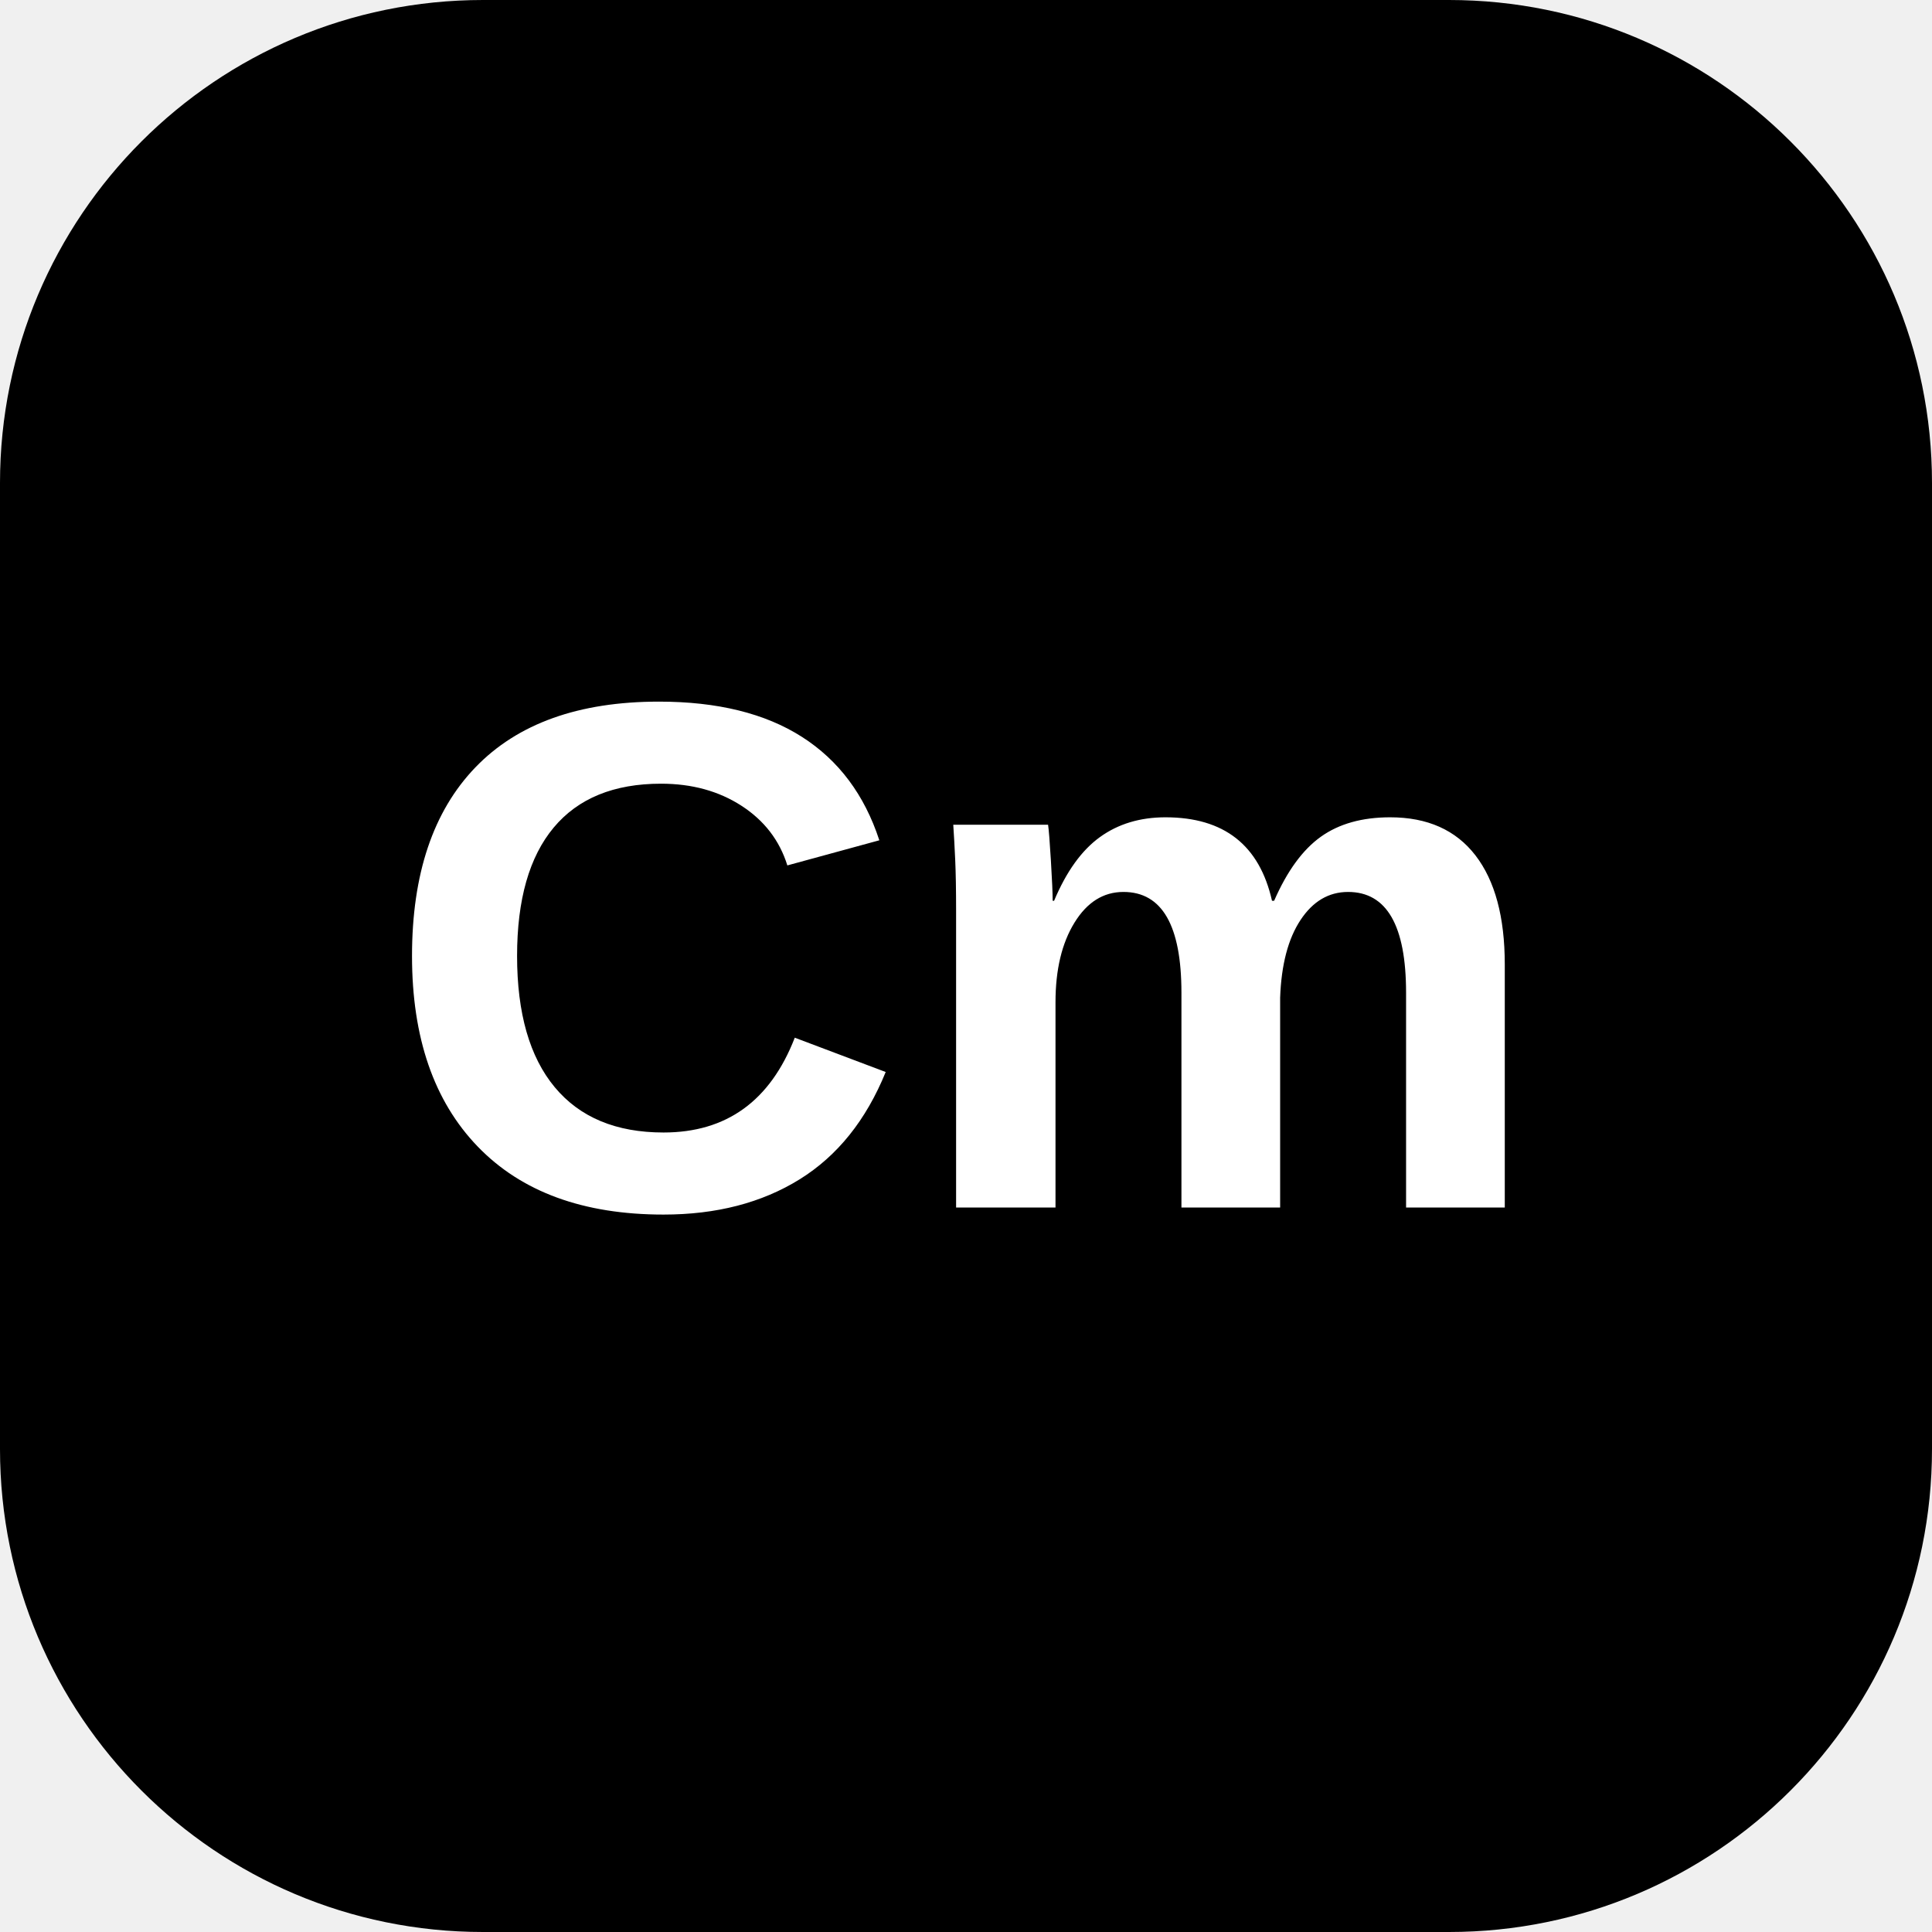
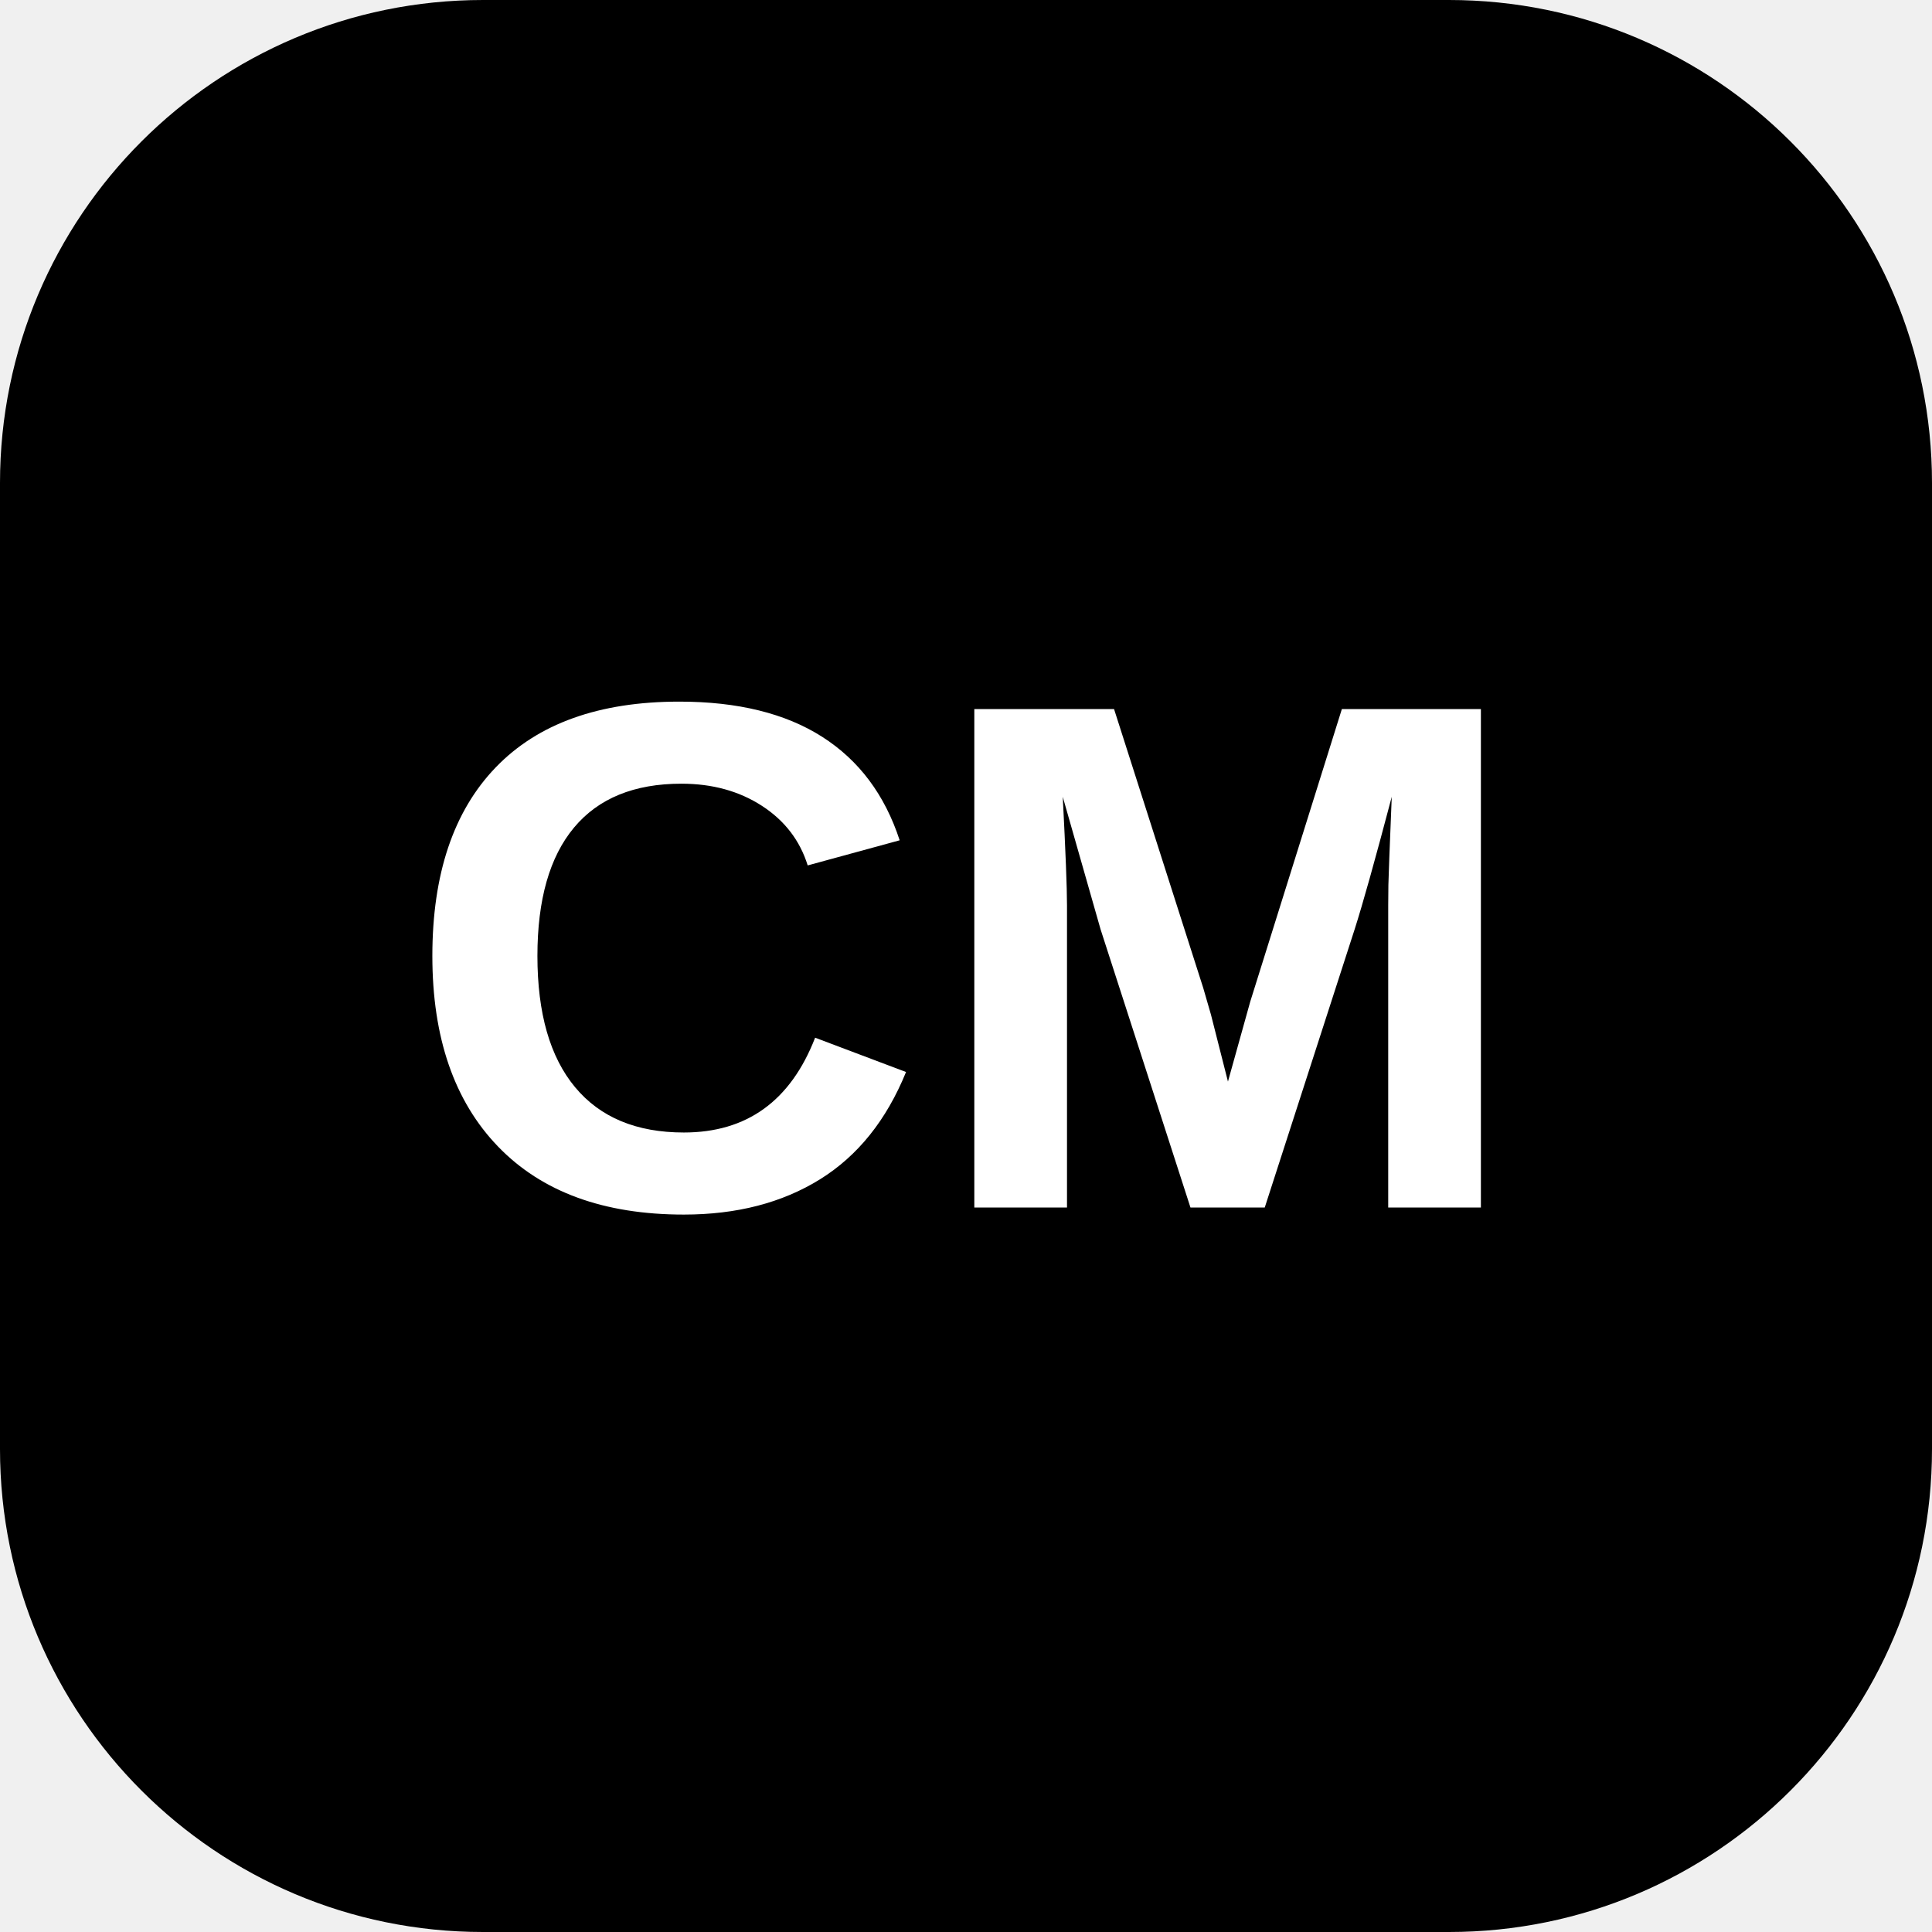
<svg xmlns="http://www.w3.org/2000/svg" width="512" height="512" viewBox="0 0 512 512" fill="none">
  <rect width="512" height="512" rx="128" fill="#000000" />
-   <text x="256" y="320" text-anchor="middle" font-family="Arial" font-weight="bold" font-size="192" fill="#ffffff">Cm</text>
+   <text x="256" y="320" text-anchor="middle" font-family="Arial" font-weight="bold" font-size="192" fill="#ffffff">CM</text>
</svg>
